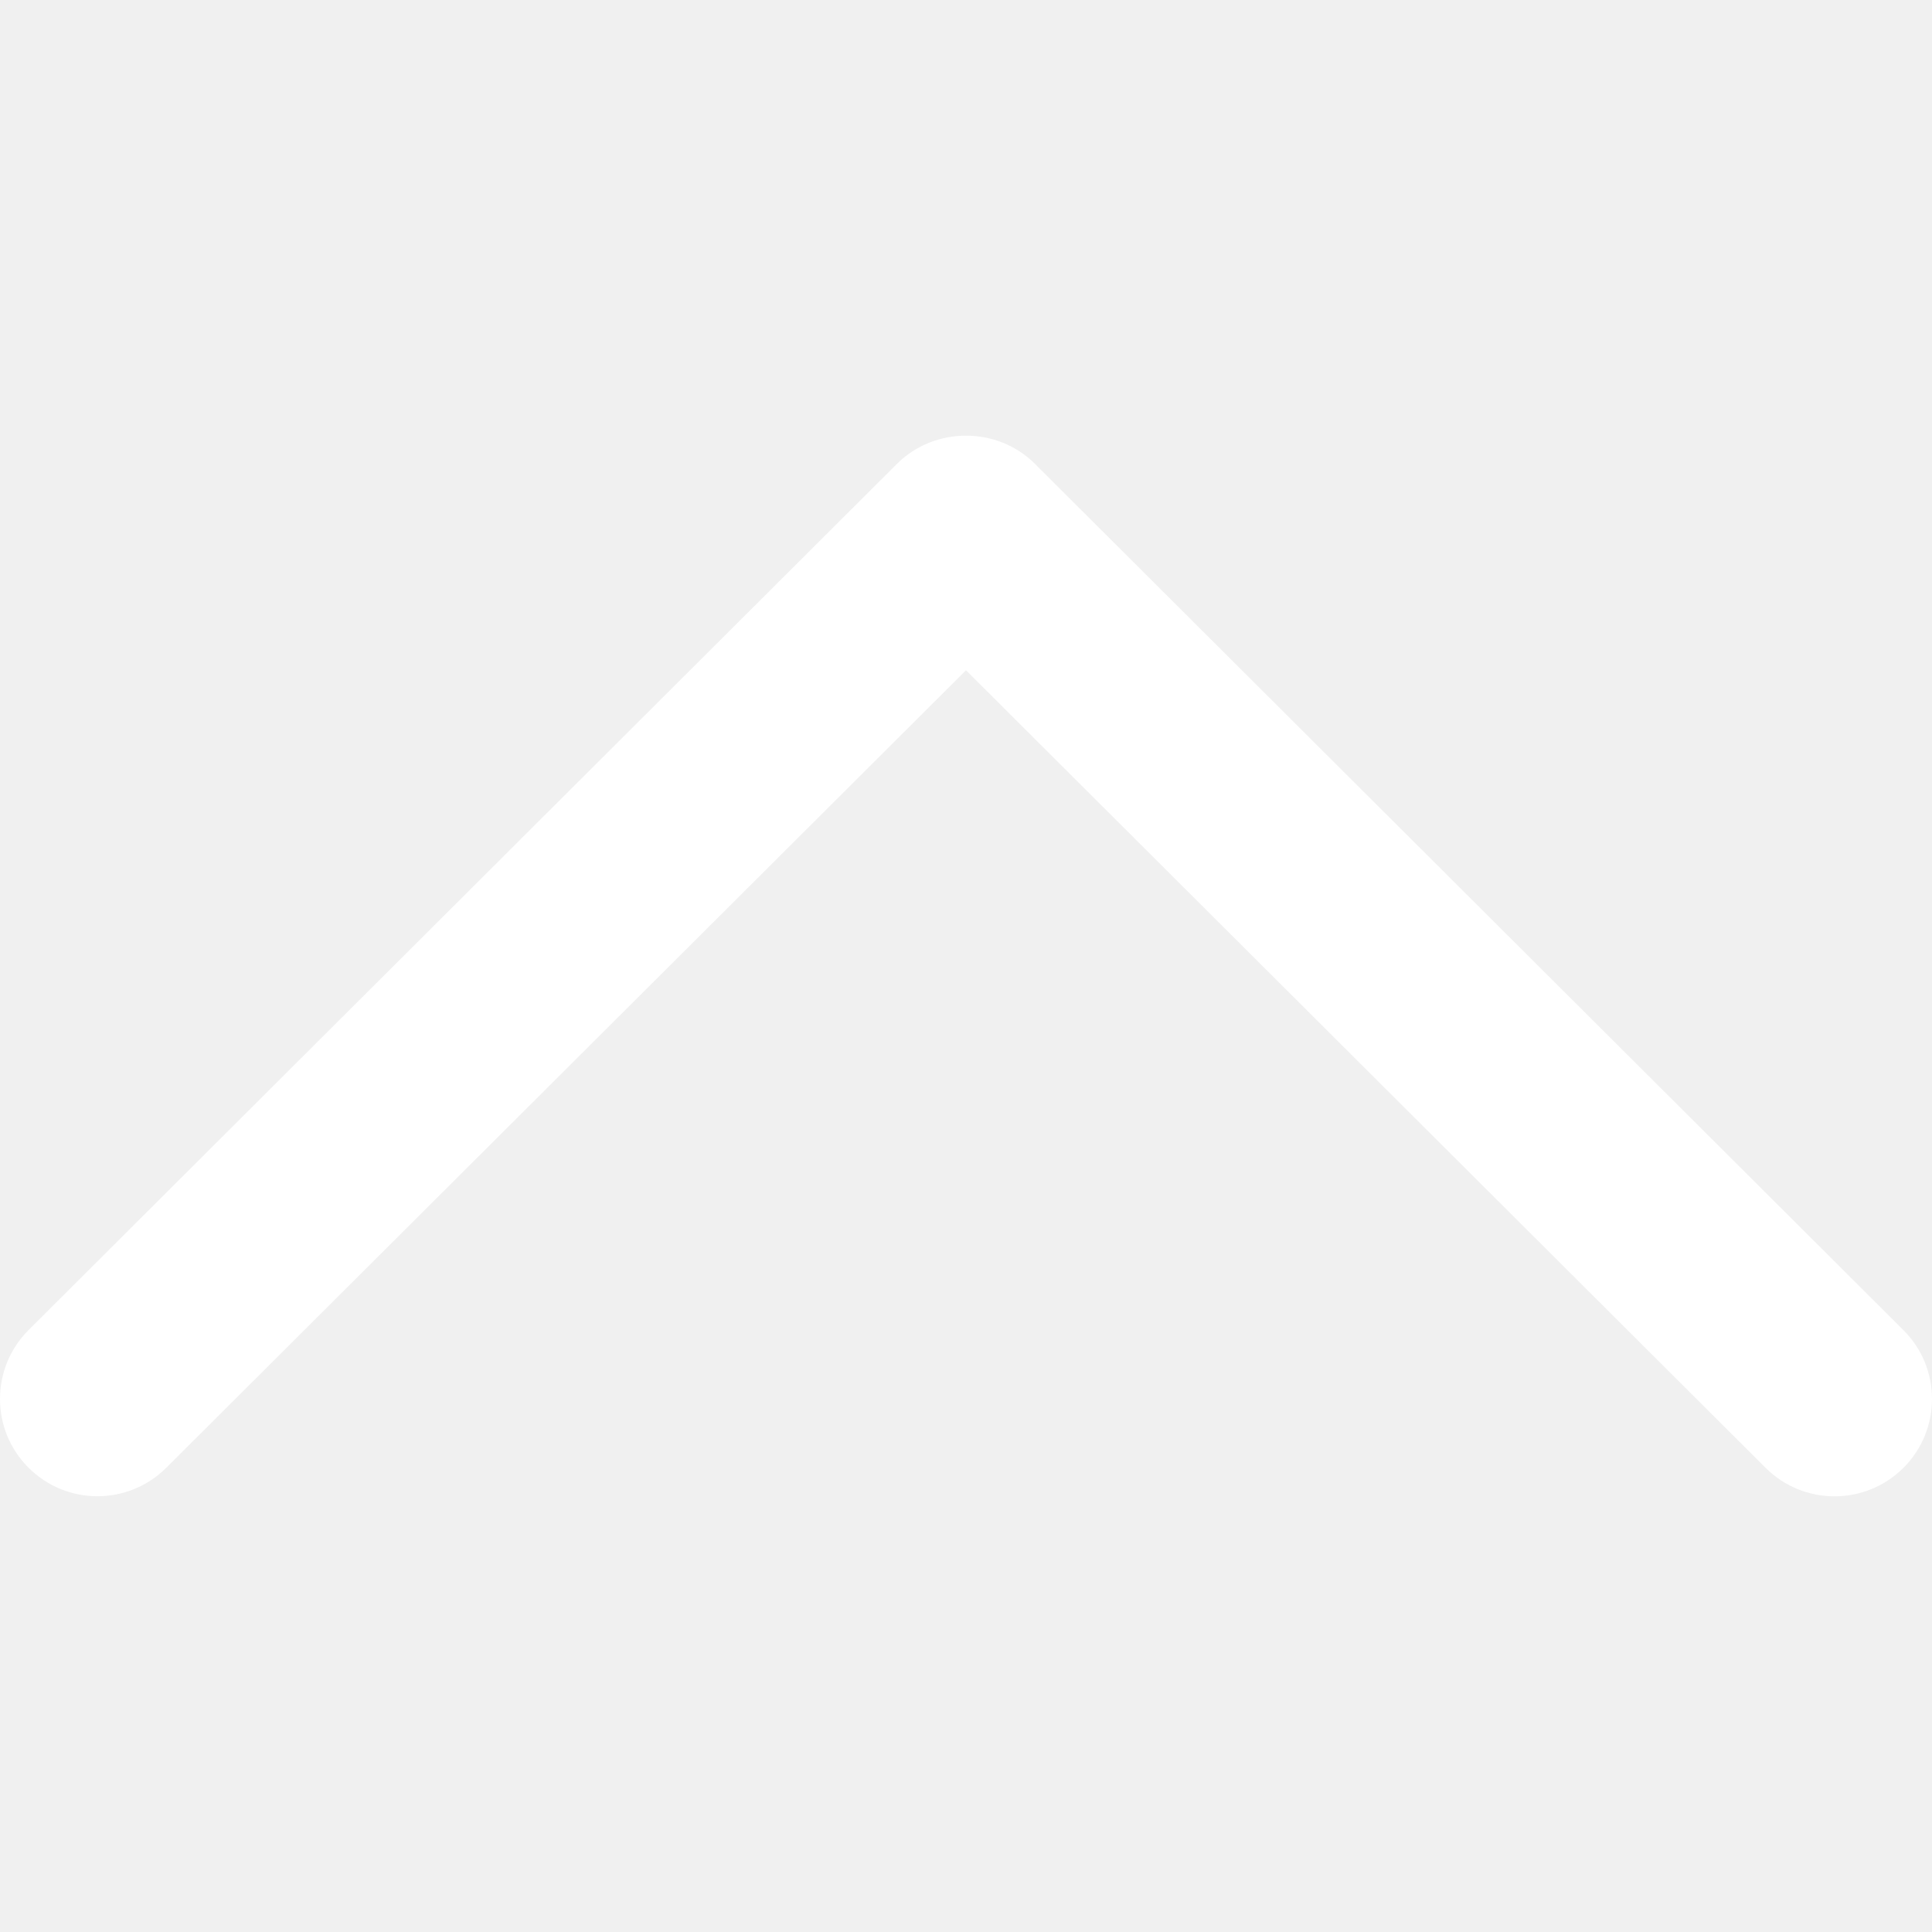
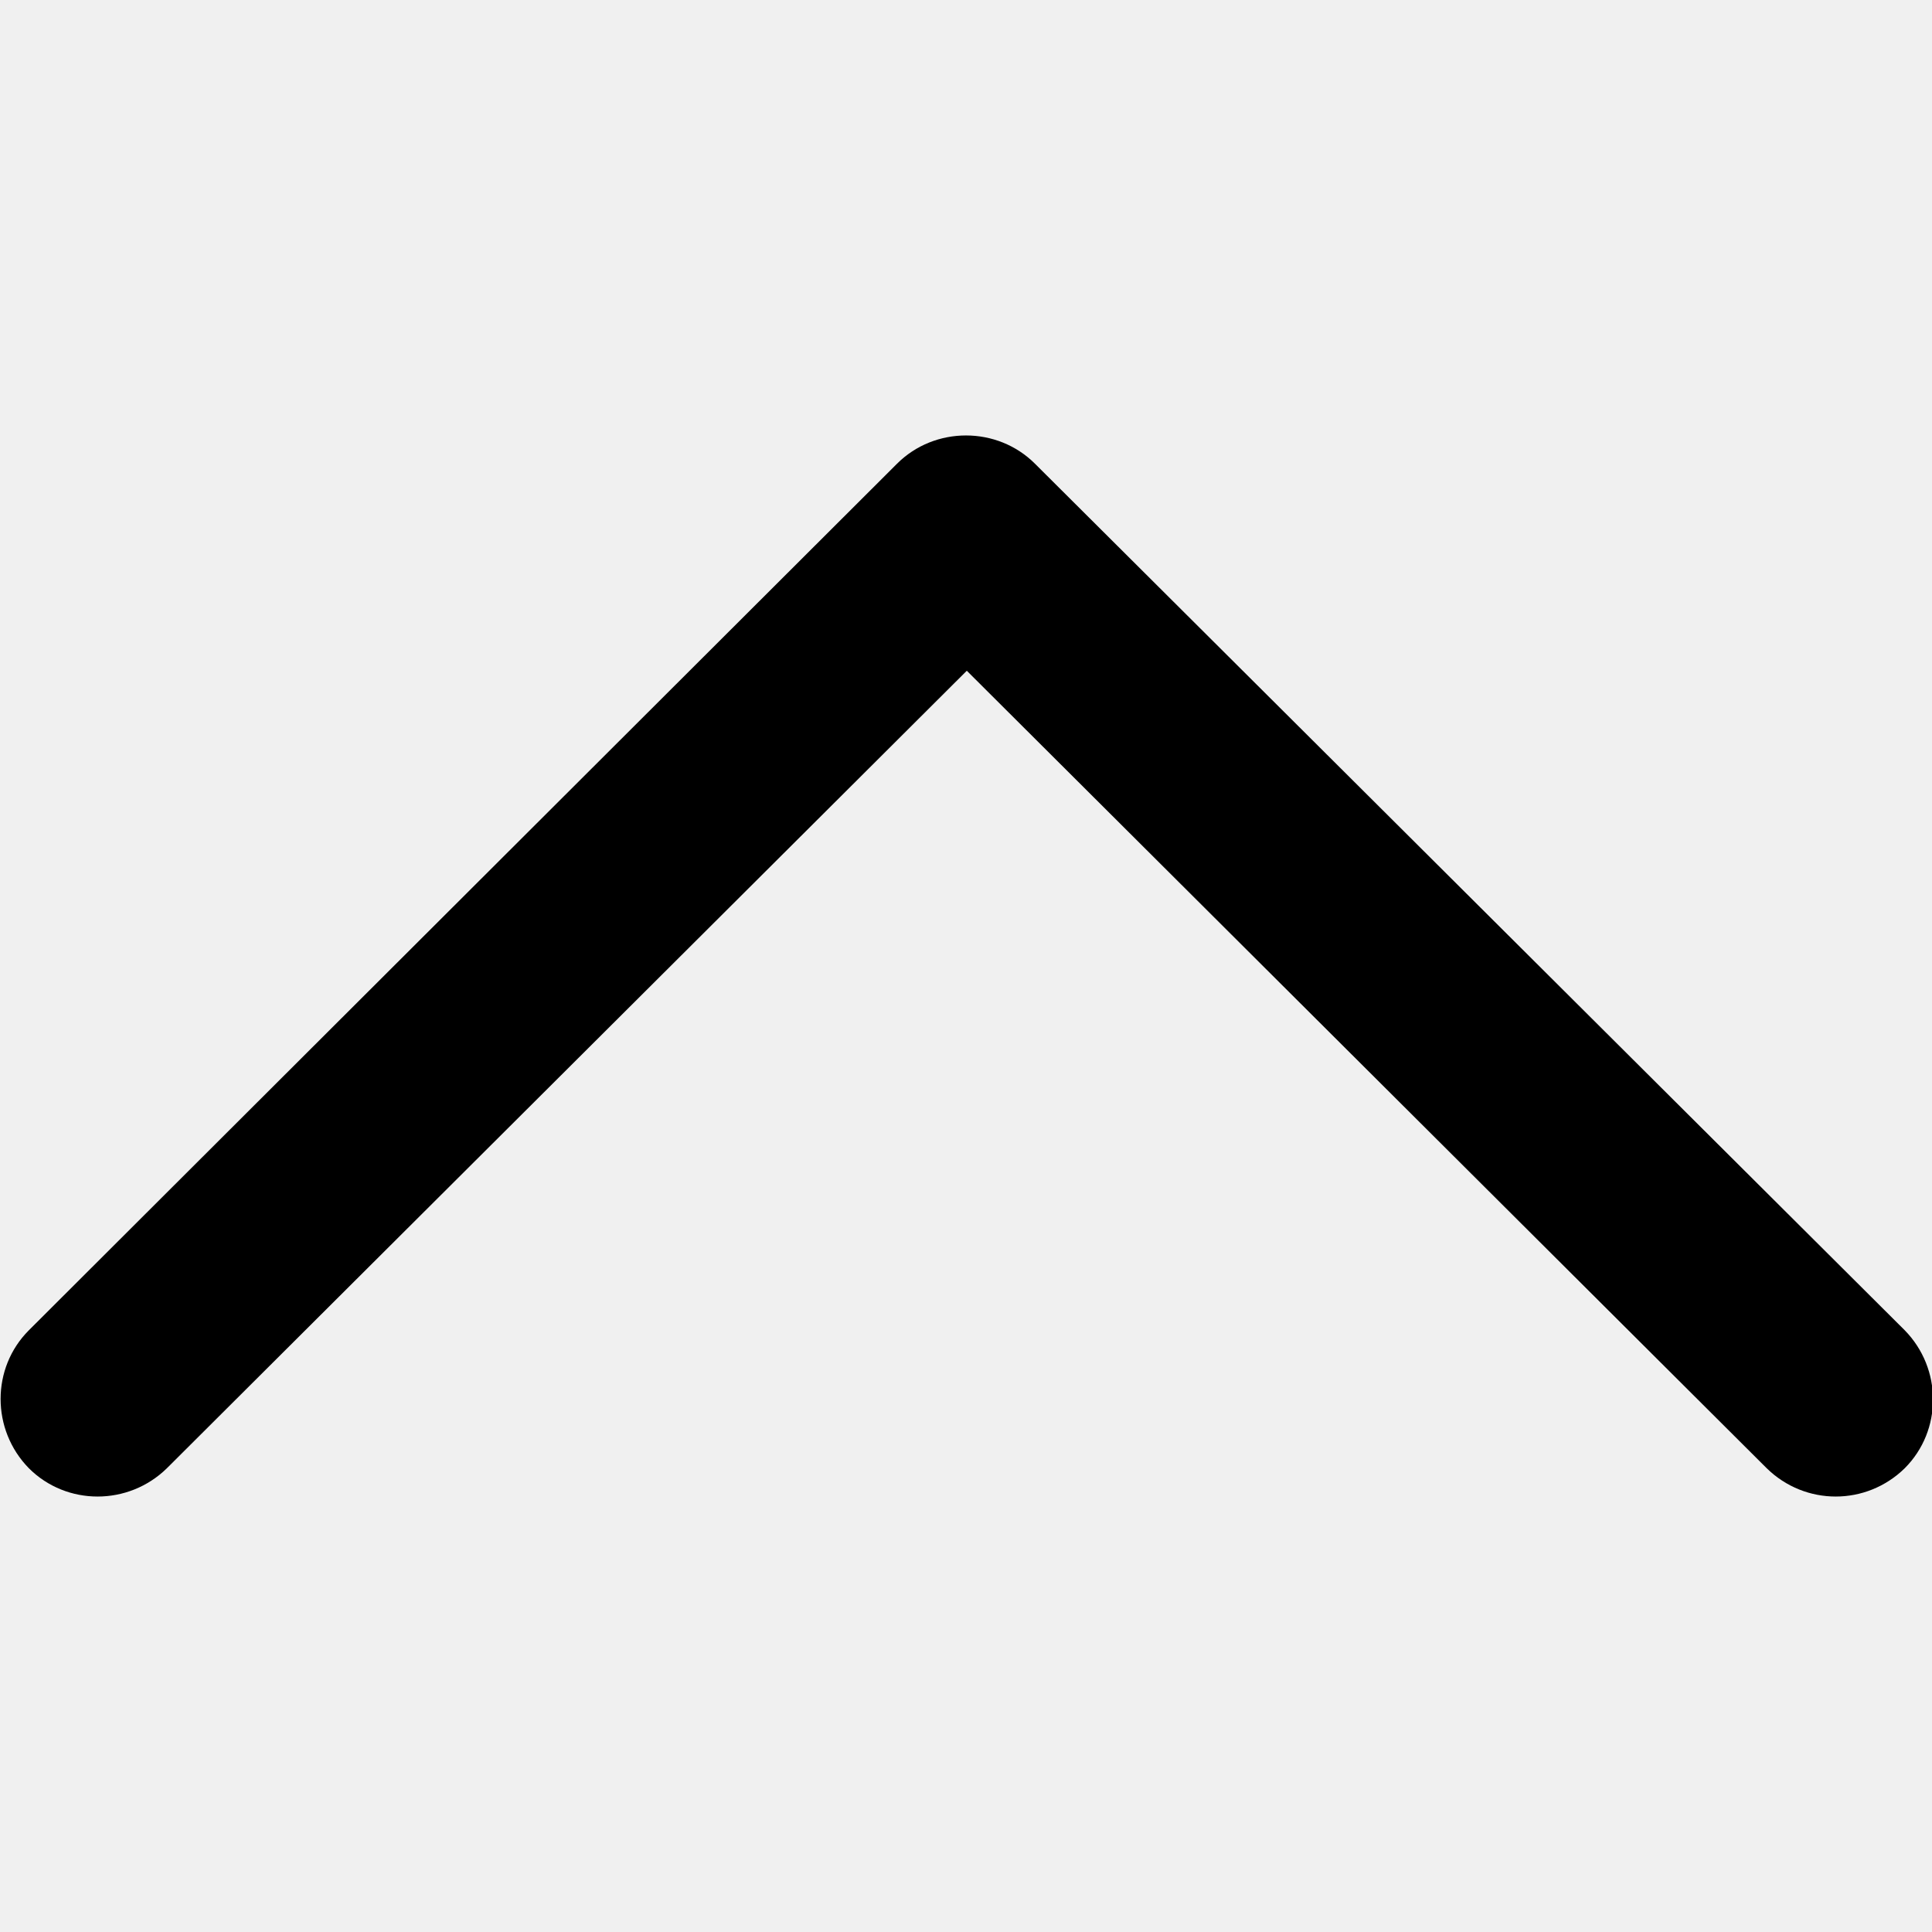
- <svg xmlns="http://www.w3.org/2000/svg" version="1.1" id="Capa_1" x="0px" y="0px" viewBox="0 0 240.835 240.835" style="enable-background:new 0 0 240.835 240.835;" xml:space="preserve">
-   <defs id="defs50" />
-   <g id="g15" style="fill:#ffffff">
-     <path id="Expand_Less" d="M129.007,57.819c-4.68-4.68-12.499-4.68-17.191,0L3.555,165.803c-4.74,4.74-4.74,12.427,0,17.155   c4.74,4.74,12.439,4.74,17.179,0l99.683-99.406l99.671,99.418c4.752,4.74,12.439,4.74,17.191,0c4.74-4.74,4.74-12.427,0-17.155   L129.007,57.819z" style="fill:#ffffff" />
-     <g id="g3" style="fill:#ffffff">
- 	</g>
-     <g id="g5" style="fill:#ffffff">
- 	</g>
-     <g id="g7" style="fill:#ffffff">
- 	</g>
-     <g id="g9" style="fill:#ffffff">
- 	</g>
-     <g id="g11" style="fill:#ffffff">
- 	</g>
-     <g id="g13" style="fill:#ffffff">
- 	</g>
+ <svg xmlns="http://www.w3.org/2000/svg" viewBox="0 0 240.8 240.8">
+   <g>
+     <path d="M129 57.8c-4.7-4.7-12.5-4.7-17.2 0L3.6 165.8c-4.7 4.7-4.7 12.4 0 17.2 4.7 4.7 12.4 4.7 17.2 0l99.7-99.4 99.7 99.4c4.8 4.7 12.4 4.7 17.2 0 4.7-4.7 4.7-12.4 0-17.2L129 57.8z" />
  </g>
-   <g id="g17">
- </g>
-   <g id="g19">
- </g>
-   <g id="g21">
- </g>
-   <g id="g23">
- </g>
-   <g id="g25">
- </g>
-   <g id="g27">
- </g>
-   <g id="g29">
- </g>
-   <g id="g31">
- </g>
-   <g id="g33">
- </g>
-   <g id="g35">
- </g>
-   <g id="g37">
- </g>
-   <g id="g39">
- </g>
-   <g id="g41">
- </g>
-   <g id="g43">
- </g>
-   <g id="g45">
- </g>
</svg>
